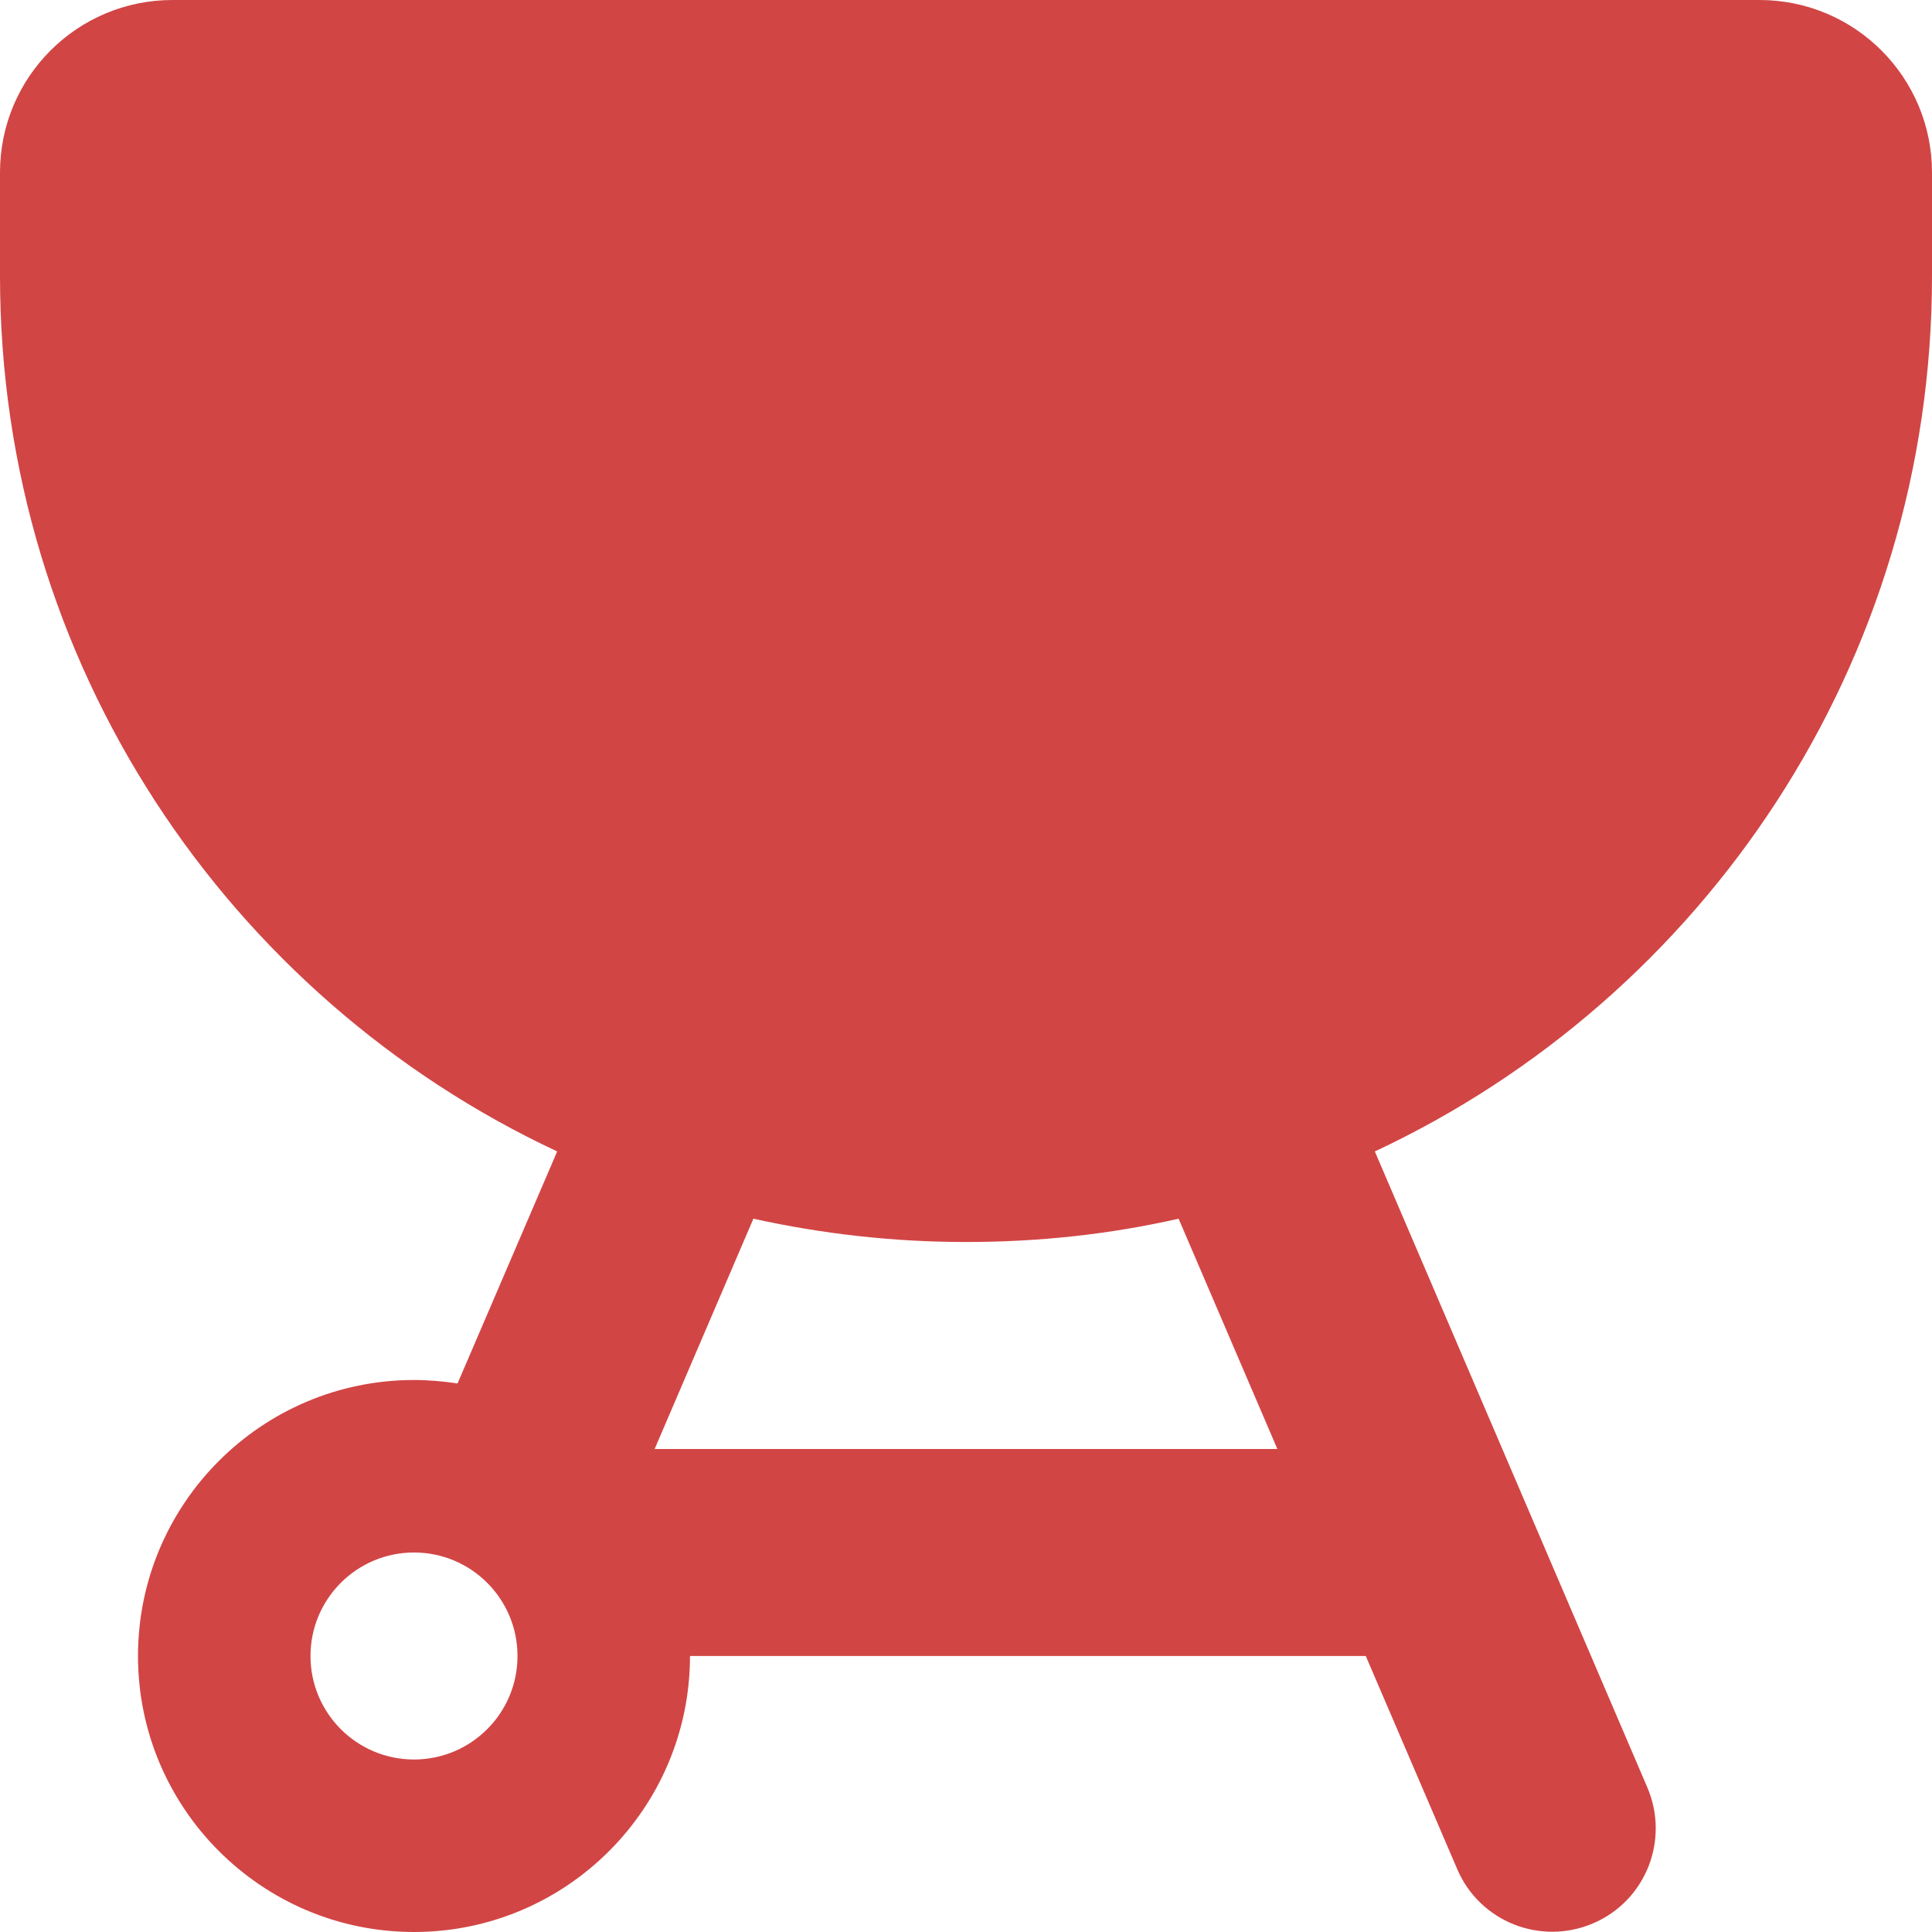
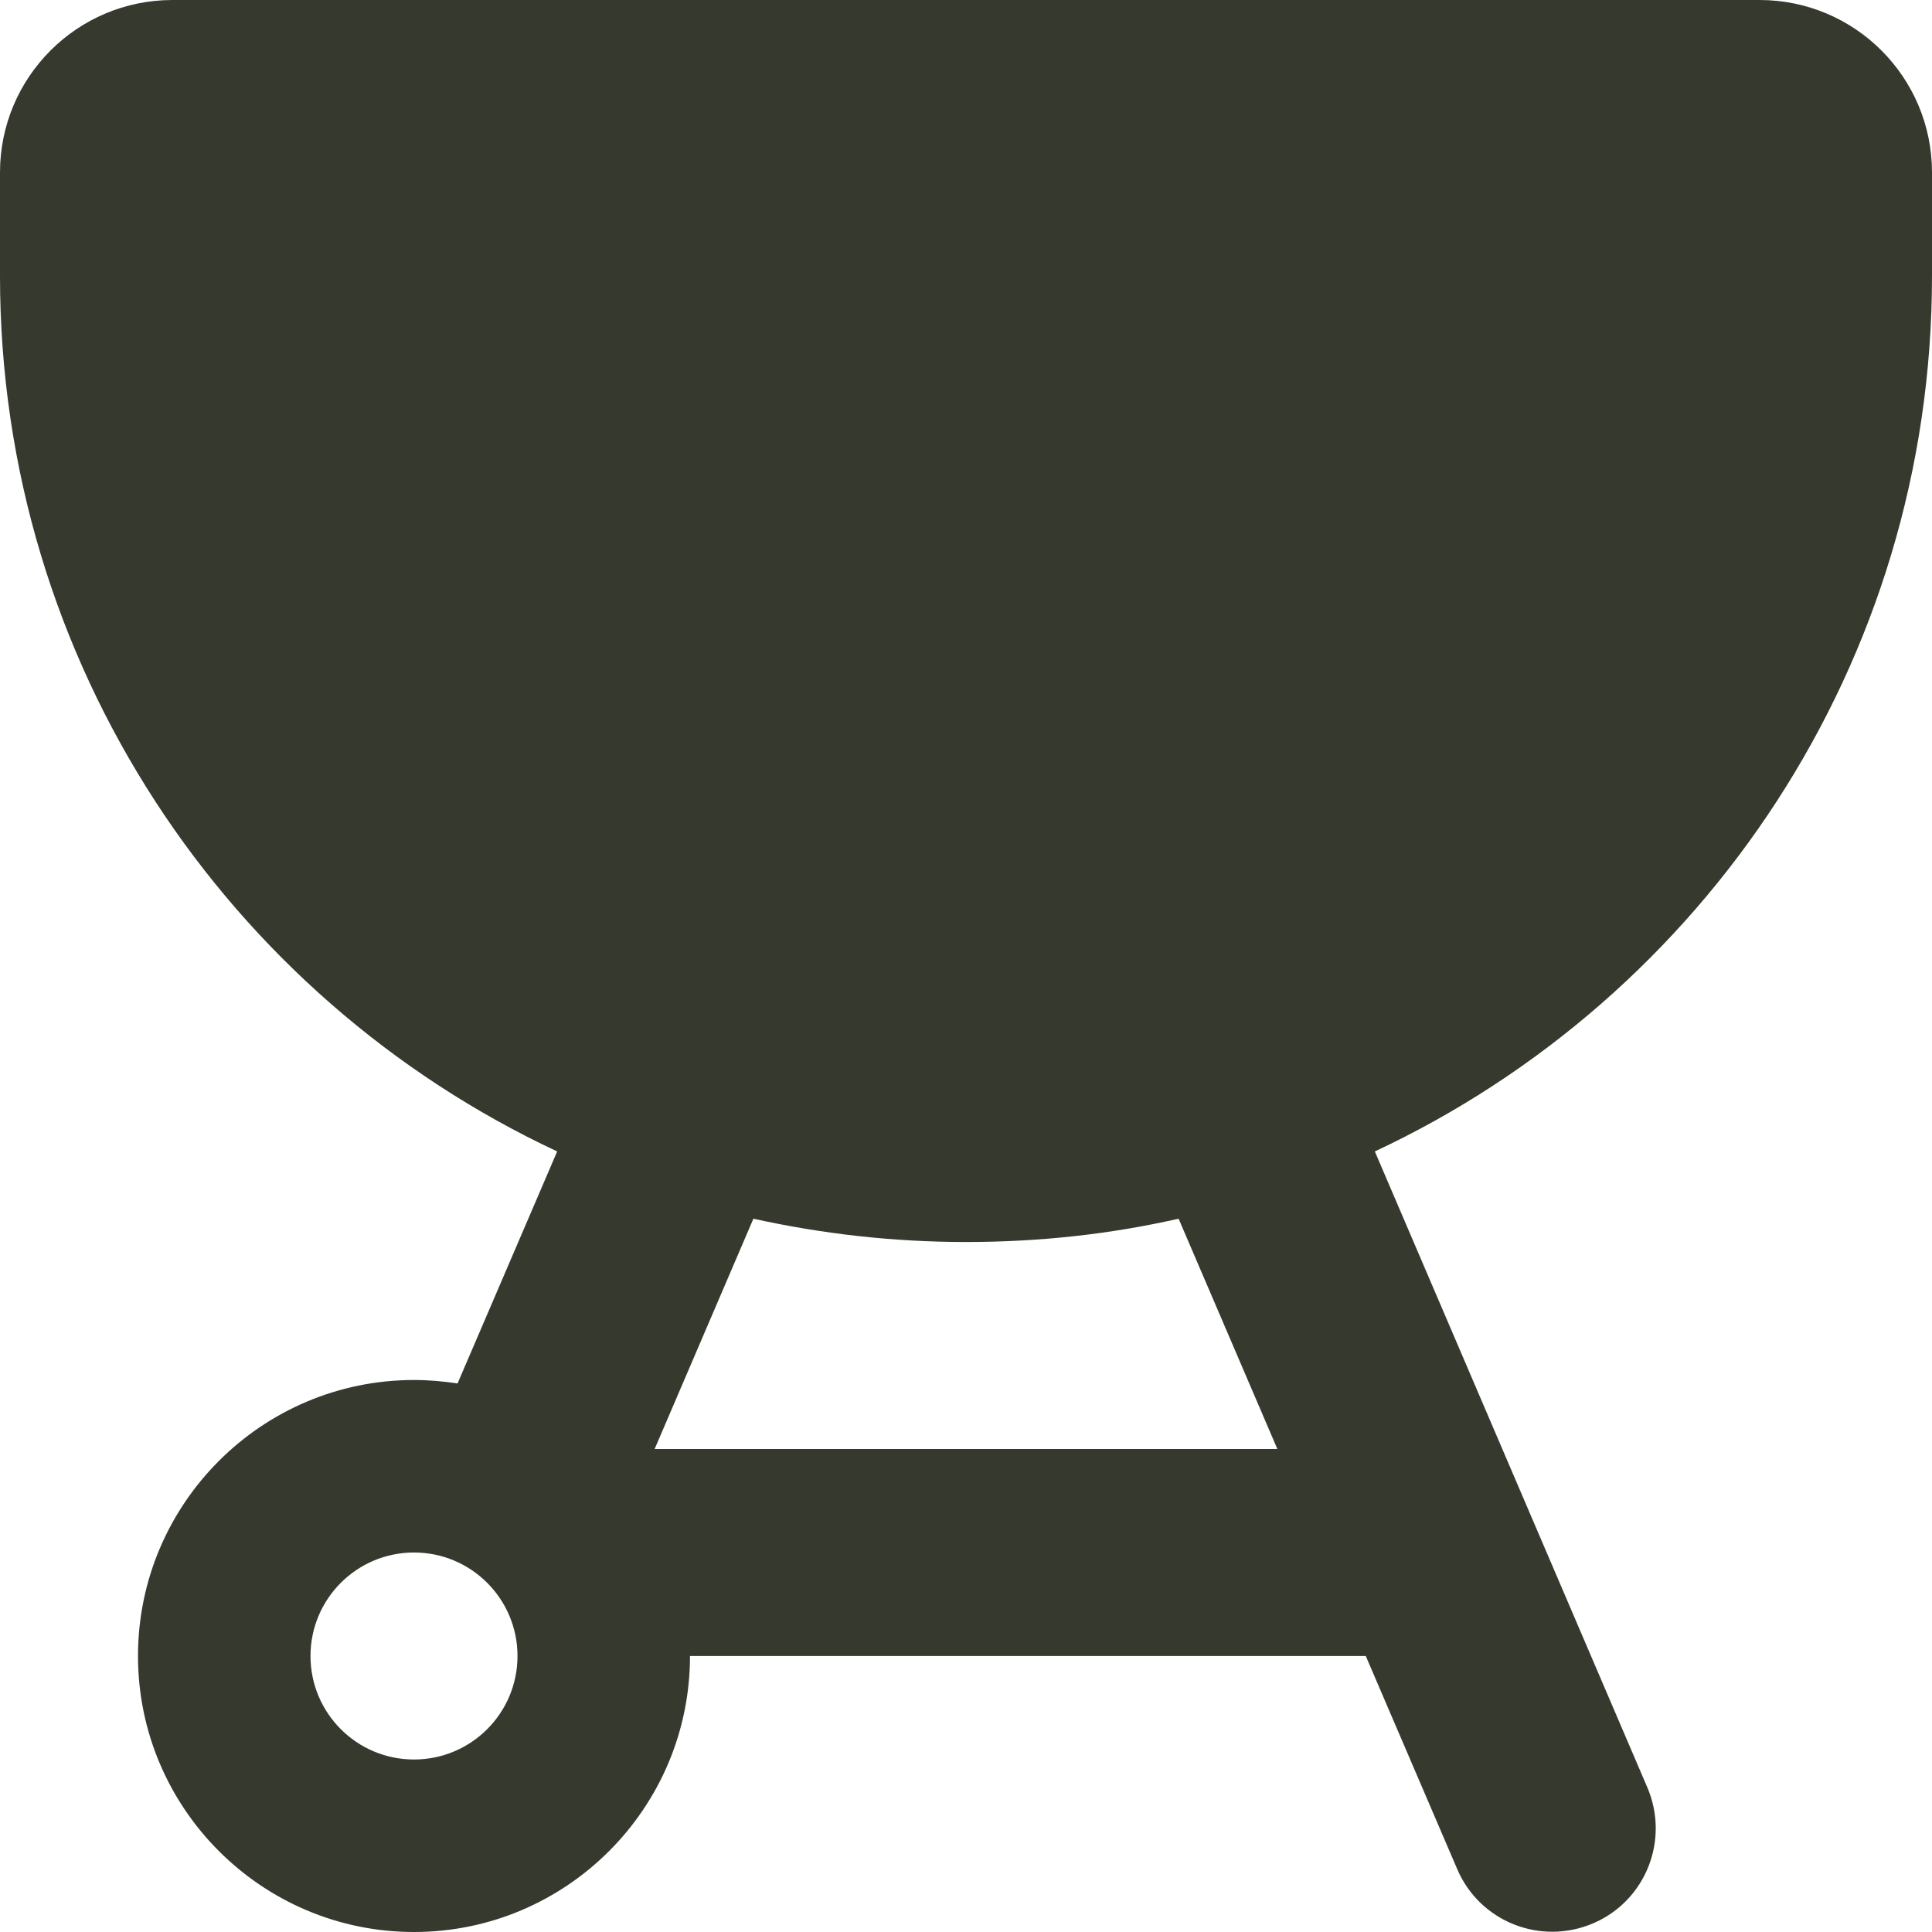
<svg xmlns="http://www.w3.org/2000/svg" viewBox="0 0 448 448" version="1.1" id="svg1" width="448" height="448">
  <defs id="defs1" />
-   <path fill="#d24545" d="M 0,40 C 0,17.9 17.9,0 40,0 h 368 c 22.1,0 40,17.9 40,40 v 24 c 0,89.8 -52.9,167.3 -129.2,203 L 382,414.5 c 5.2,12.2 -0.4,26.3 -12.6,31.5 -12.2,5.2 -26.3,-0.4 -31.5,-12.6 L 316.7,384 H 160 c 0,35.3 -28.7,64 -64,64 -35.3,0 -64,-28.7 -64,-64 0,-35.3 28.7,-64 64,-64 3.4,0 6.8,0.3 10.1,0.8 L 129.2,267 C 52.9,231.3 0,153.8 0,64 Z m 151.8,296 h 144.4 l -22.9,-53.4 c -15.9,3.6 -32.3,5.4 -49.3,5.4 -17,0 -33.4,-1.9 -49.3,-5.4 z M 96,408 a 24,24 0 1 0 0,-48 24,24 0 1 0 0,48 z" id="path1" />
+   <path fill="#36392D" d="M 0,40 C 0,17.9 17.9,0 40,0 h 368 c 22.1,0 40,17.9 40,40 v 24 c 0,89.8 -52.9,167.3 -129.2,203 L 382,414.5 c 5.2,12.2 -0.4,26.3 -12.6,31.5 -12.2,5.2 -26.3,-0.4 -31.5,-12.6 L 316.7,384 H 160 c 0,35.3 -28.7,64 -64,64 -35.3,0 -64,-28.7 -64,-64 0,-35.3 28.7,-64 64,-64 3.4,0 6.8,0.3 10.1,0.8 L 129.2,267 C 52.9,231.3 0,153.8 0,64 Z m 151.8,296 h 144.4 l -22.9,-53.4 c -15.9,3.6 -32.3,5.4 -49.3,5.4 -17,0 -33.4,-1.9 -49.3,-5.4 z M 96,408 a 24,24 0 1 0 0,-48 24,24 0 1 0 0,48 z" id="path1" />
</svg>
